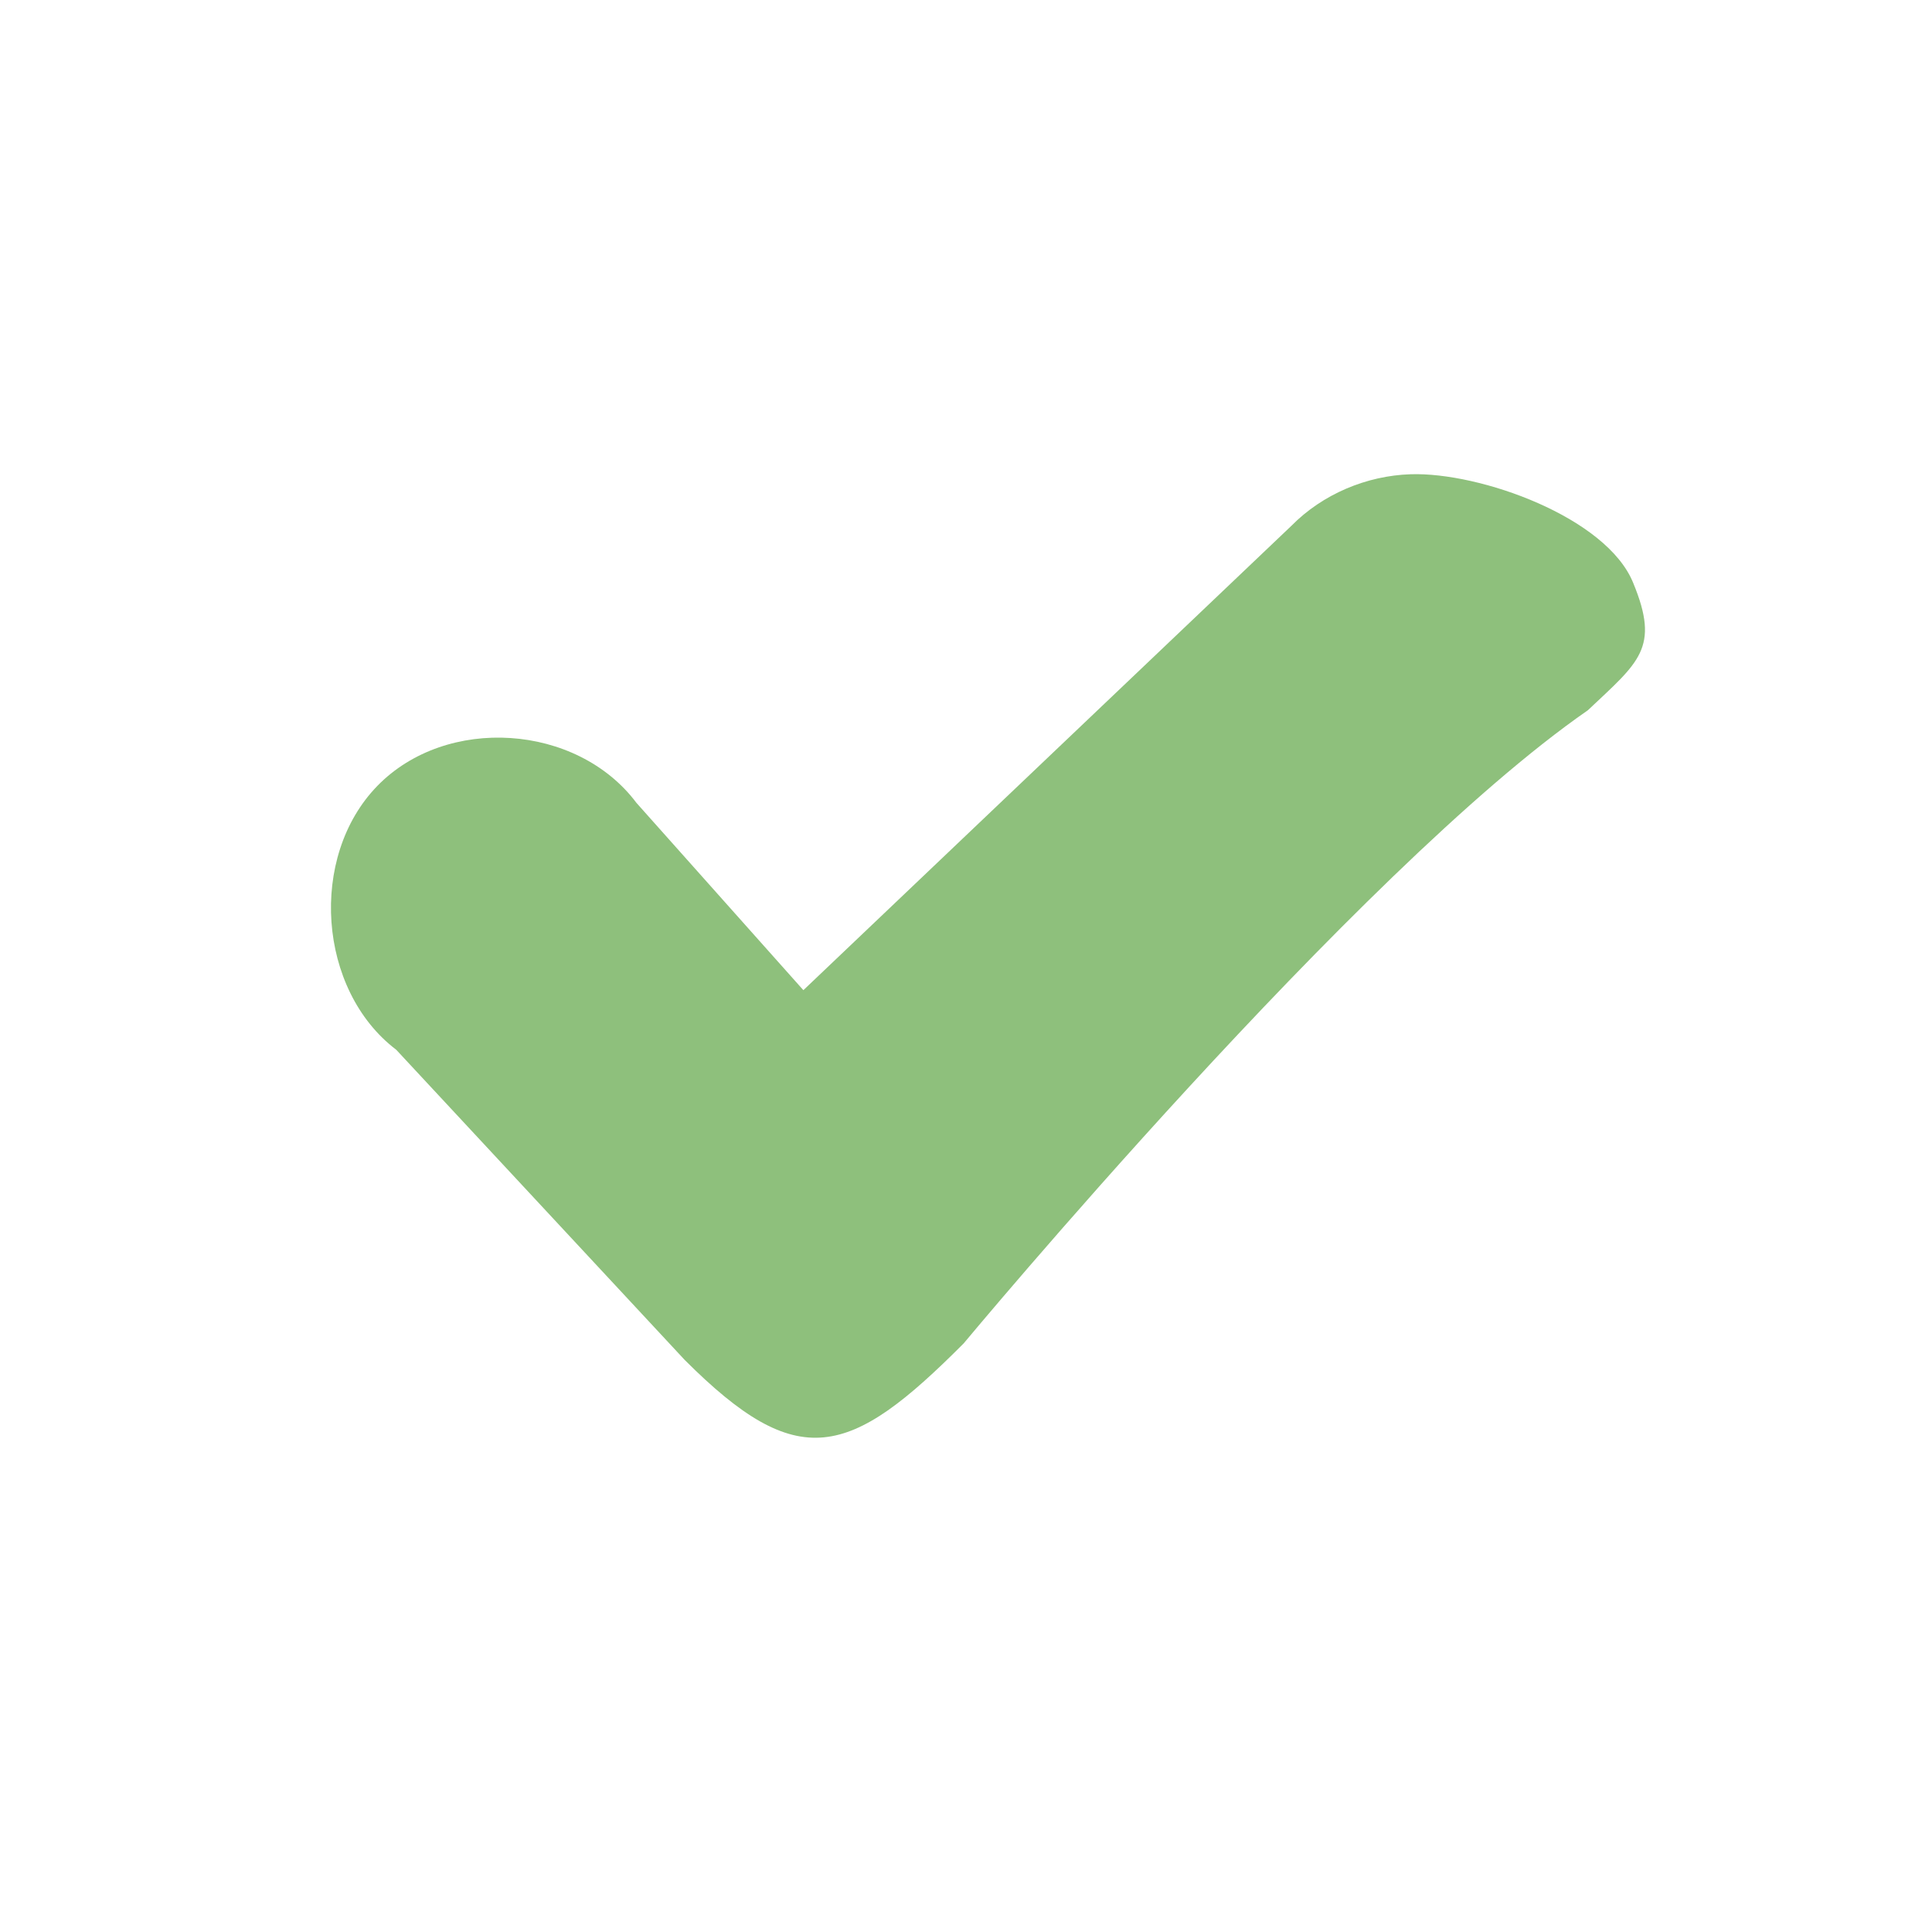
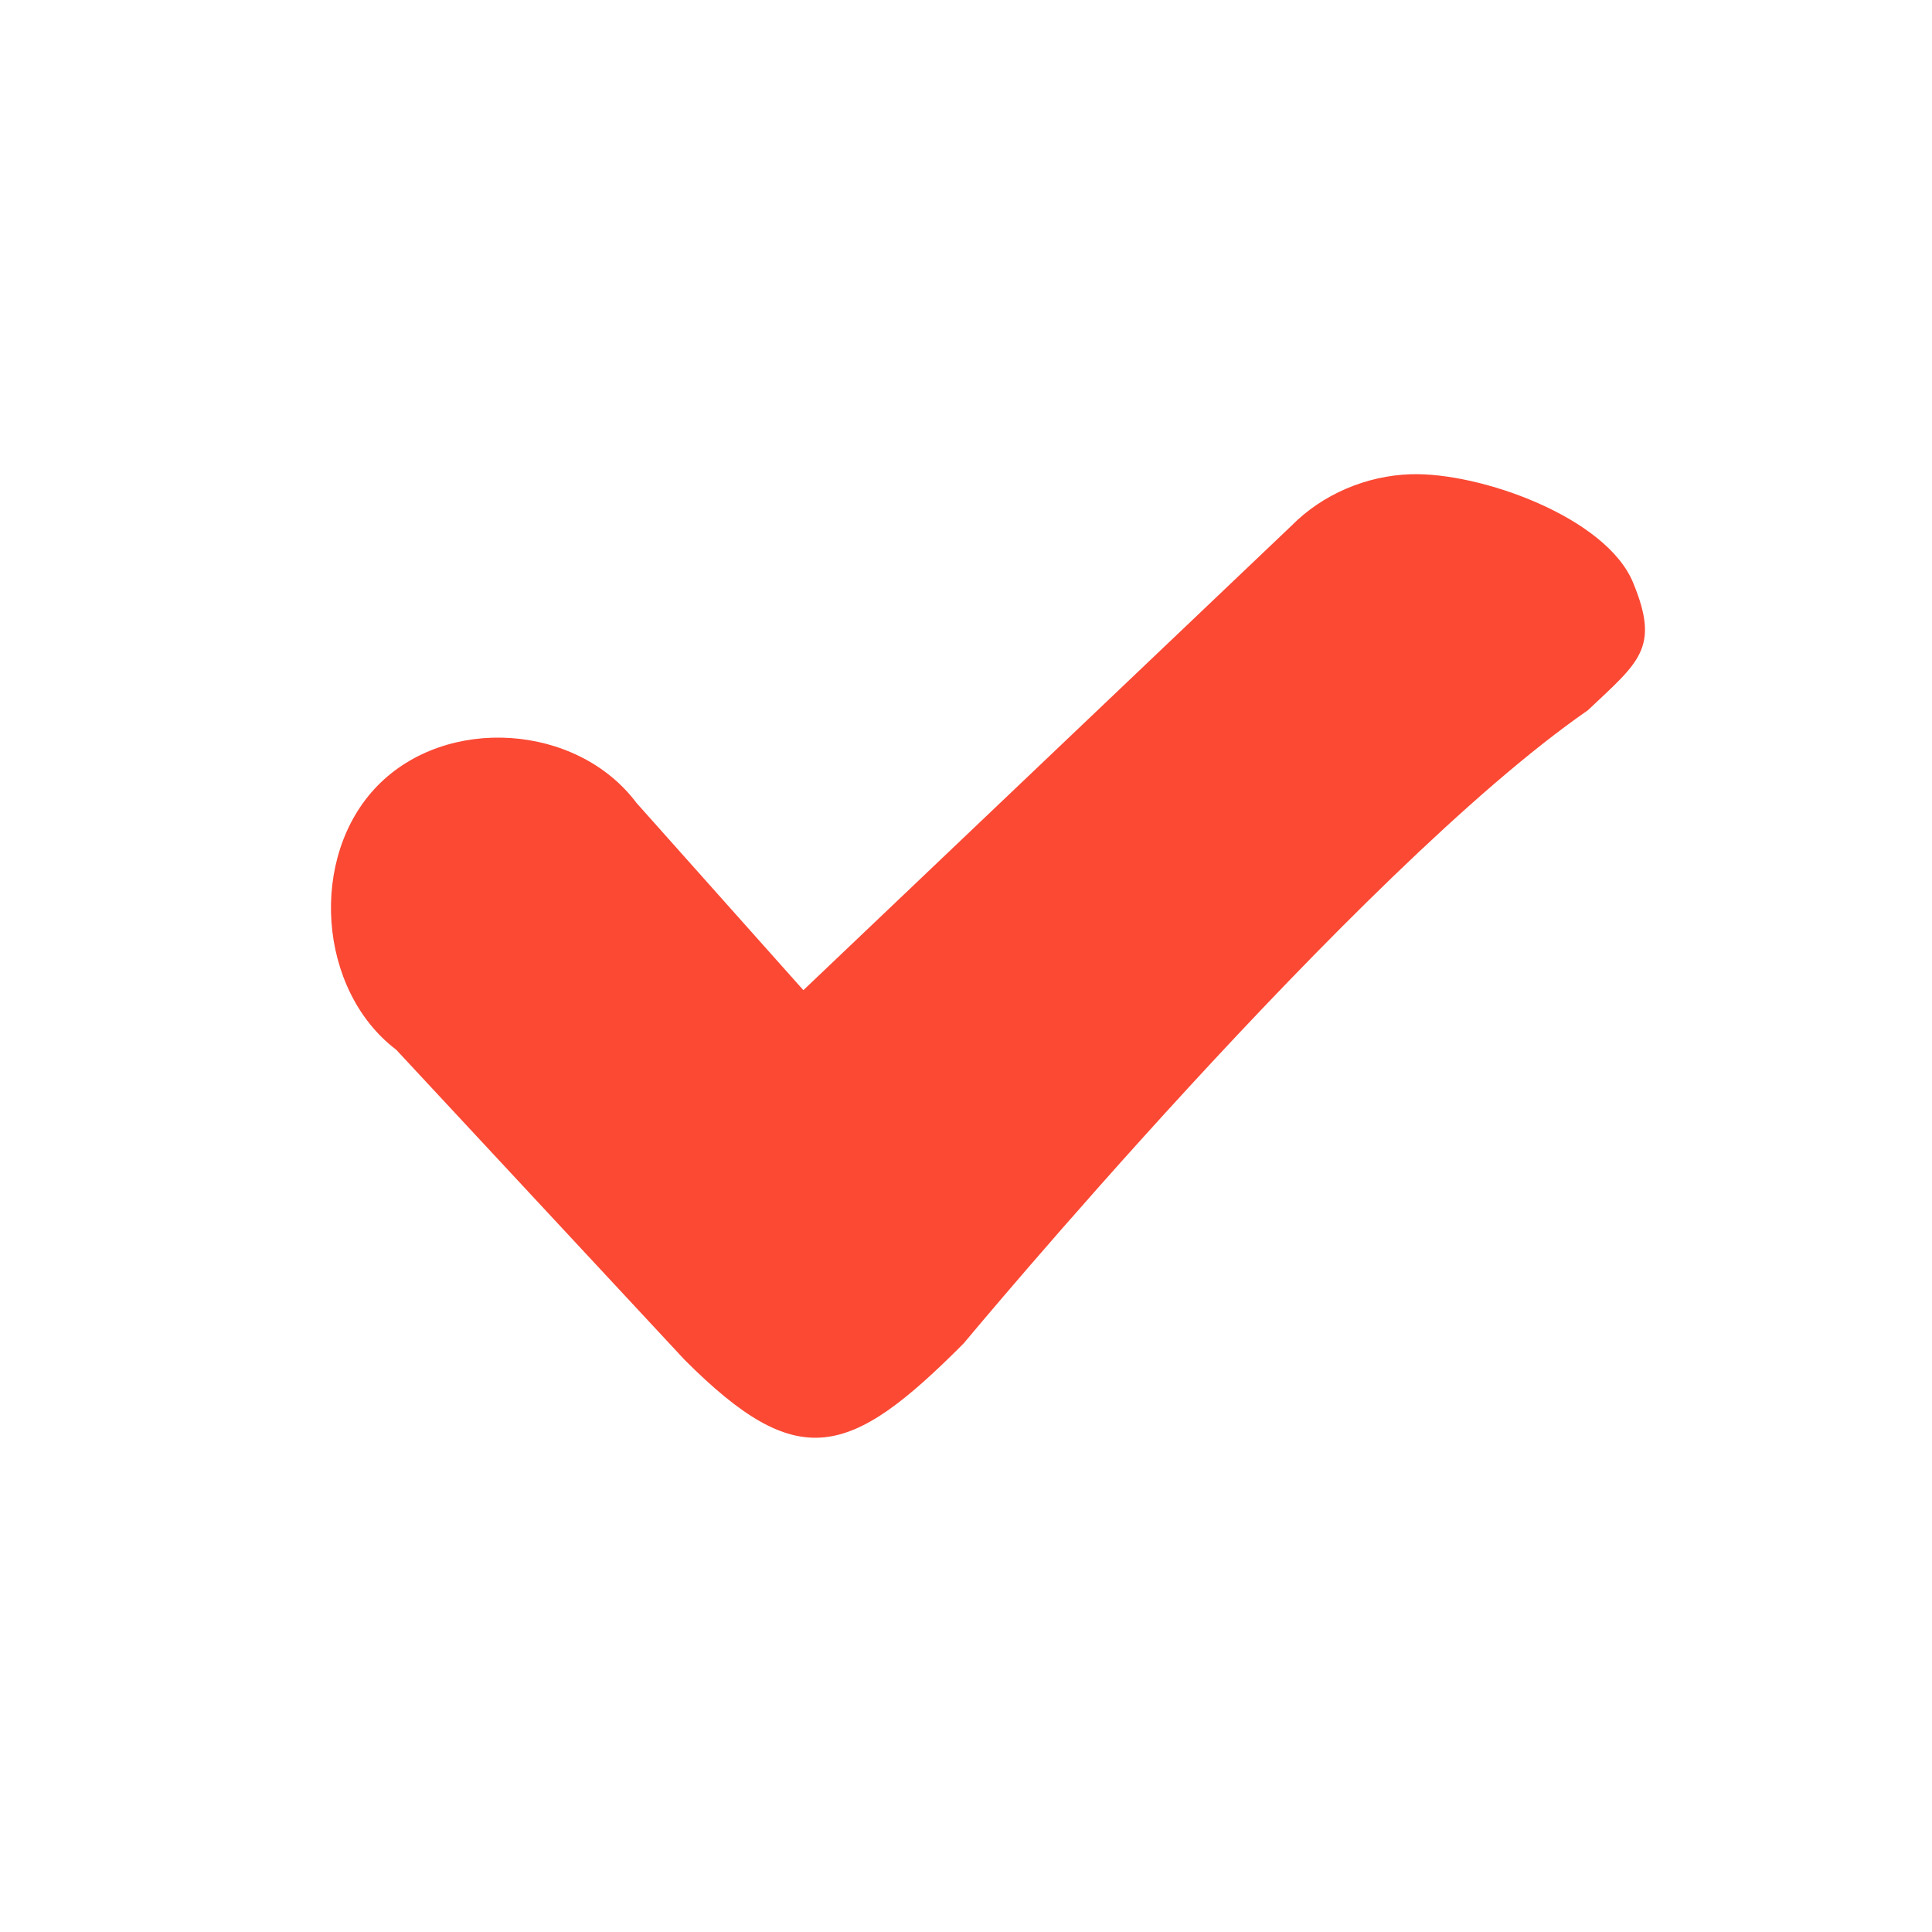
<svg xmlns="http://www.w3.org/2000/svg" width="133pt" height="133pt" viewBox="0 0 133 133" version="1.1">
  <g id="surface1">
-     <path style=" stroke:none;fill-rule:nonzero;fill:#8ec07c;fill-opacity:1;" d="M 97.102 32.648 C 94.074 32.746 91.047 34.016 88.898 36.199 L 55.305 68.164 L 43.816 55.273 C 39.715 49.805 30.73 49.219 25.977 54.102 C 21.223 58.984 21.875 68.164 27.277 72.266 L 47.137 93.621 C 54.949 101.434 58.465 100.391 66.34 92.48 C 66.34 92.48 93.426 59.895 109.309 48.895 C 112.824 45.574 114.289 44.629 112.434 40.137 C 110.613 35.613 101.887 32.488 97.102 32.648 Z M 97.102 32.648 " />
+     <path style=" stroke:none;fill-rule:nonzero;fill:#fb4934;fill-opacity:1;" d="M 97.102 32.648 C 94.074 32.746 91.047 34.016 88.898 36.199 L 55.305 68.164 L 43.816 55.273 C 39.715 49.805 30.73 49.219 25.977 54.102 C 21.223 58.984 21.875 68.164 27.277 72.266 L 47.137 93.621 C 54.949 101.434 58.465 100.391 66.34 92.48 C 66.34 92.48 93.426 59.895 109.309 48.895 C 112.824 45.574 114.289 44.629 112.434 40.137 C 110.613 35.613 101.887 32.488 97.102 32.648 Z M 97.102 32.648 " />
  </g>
</svg>
